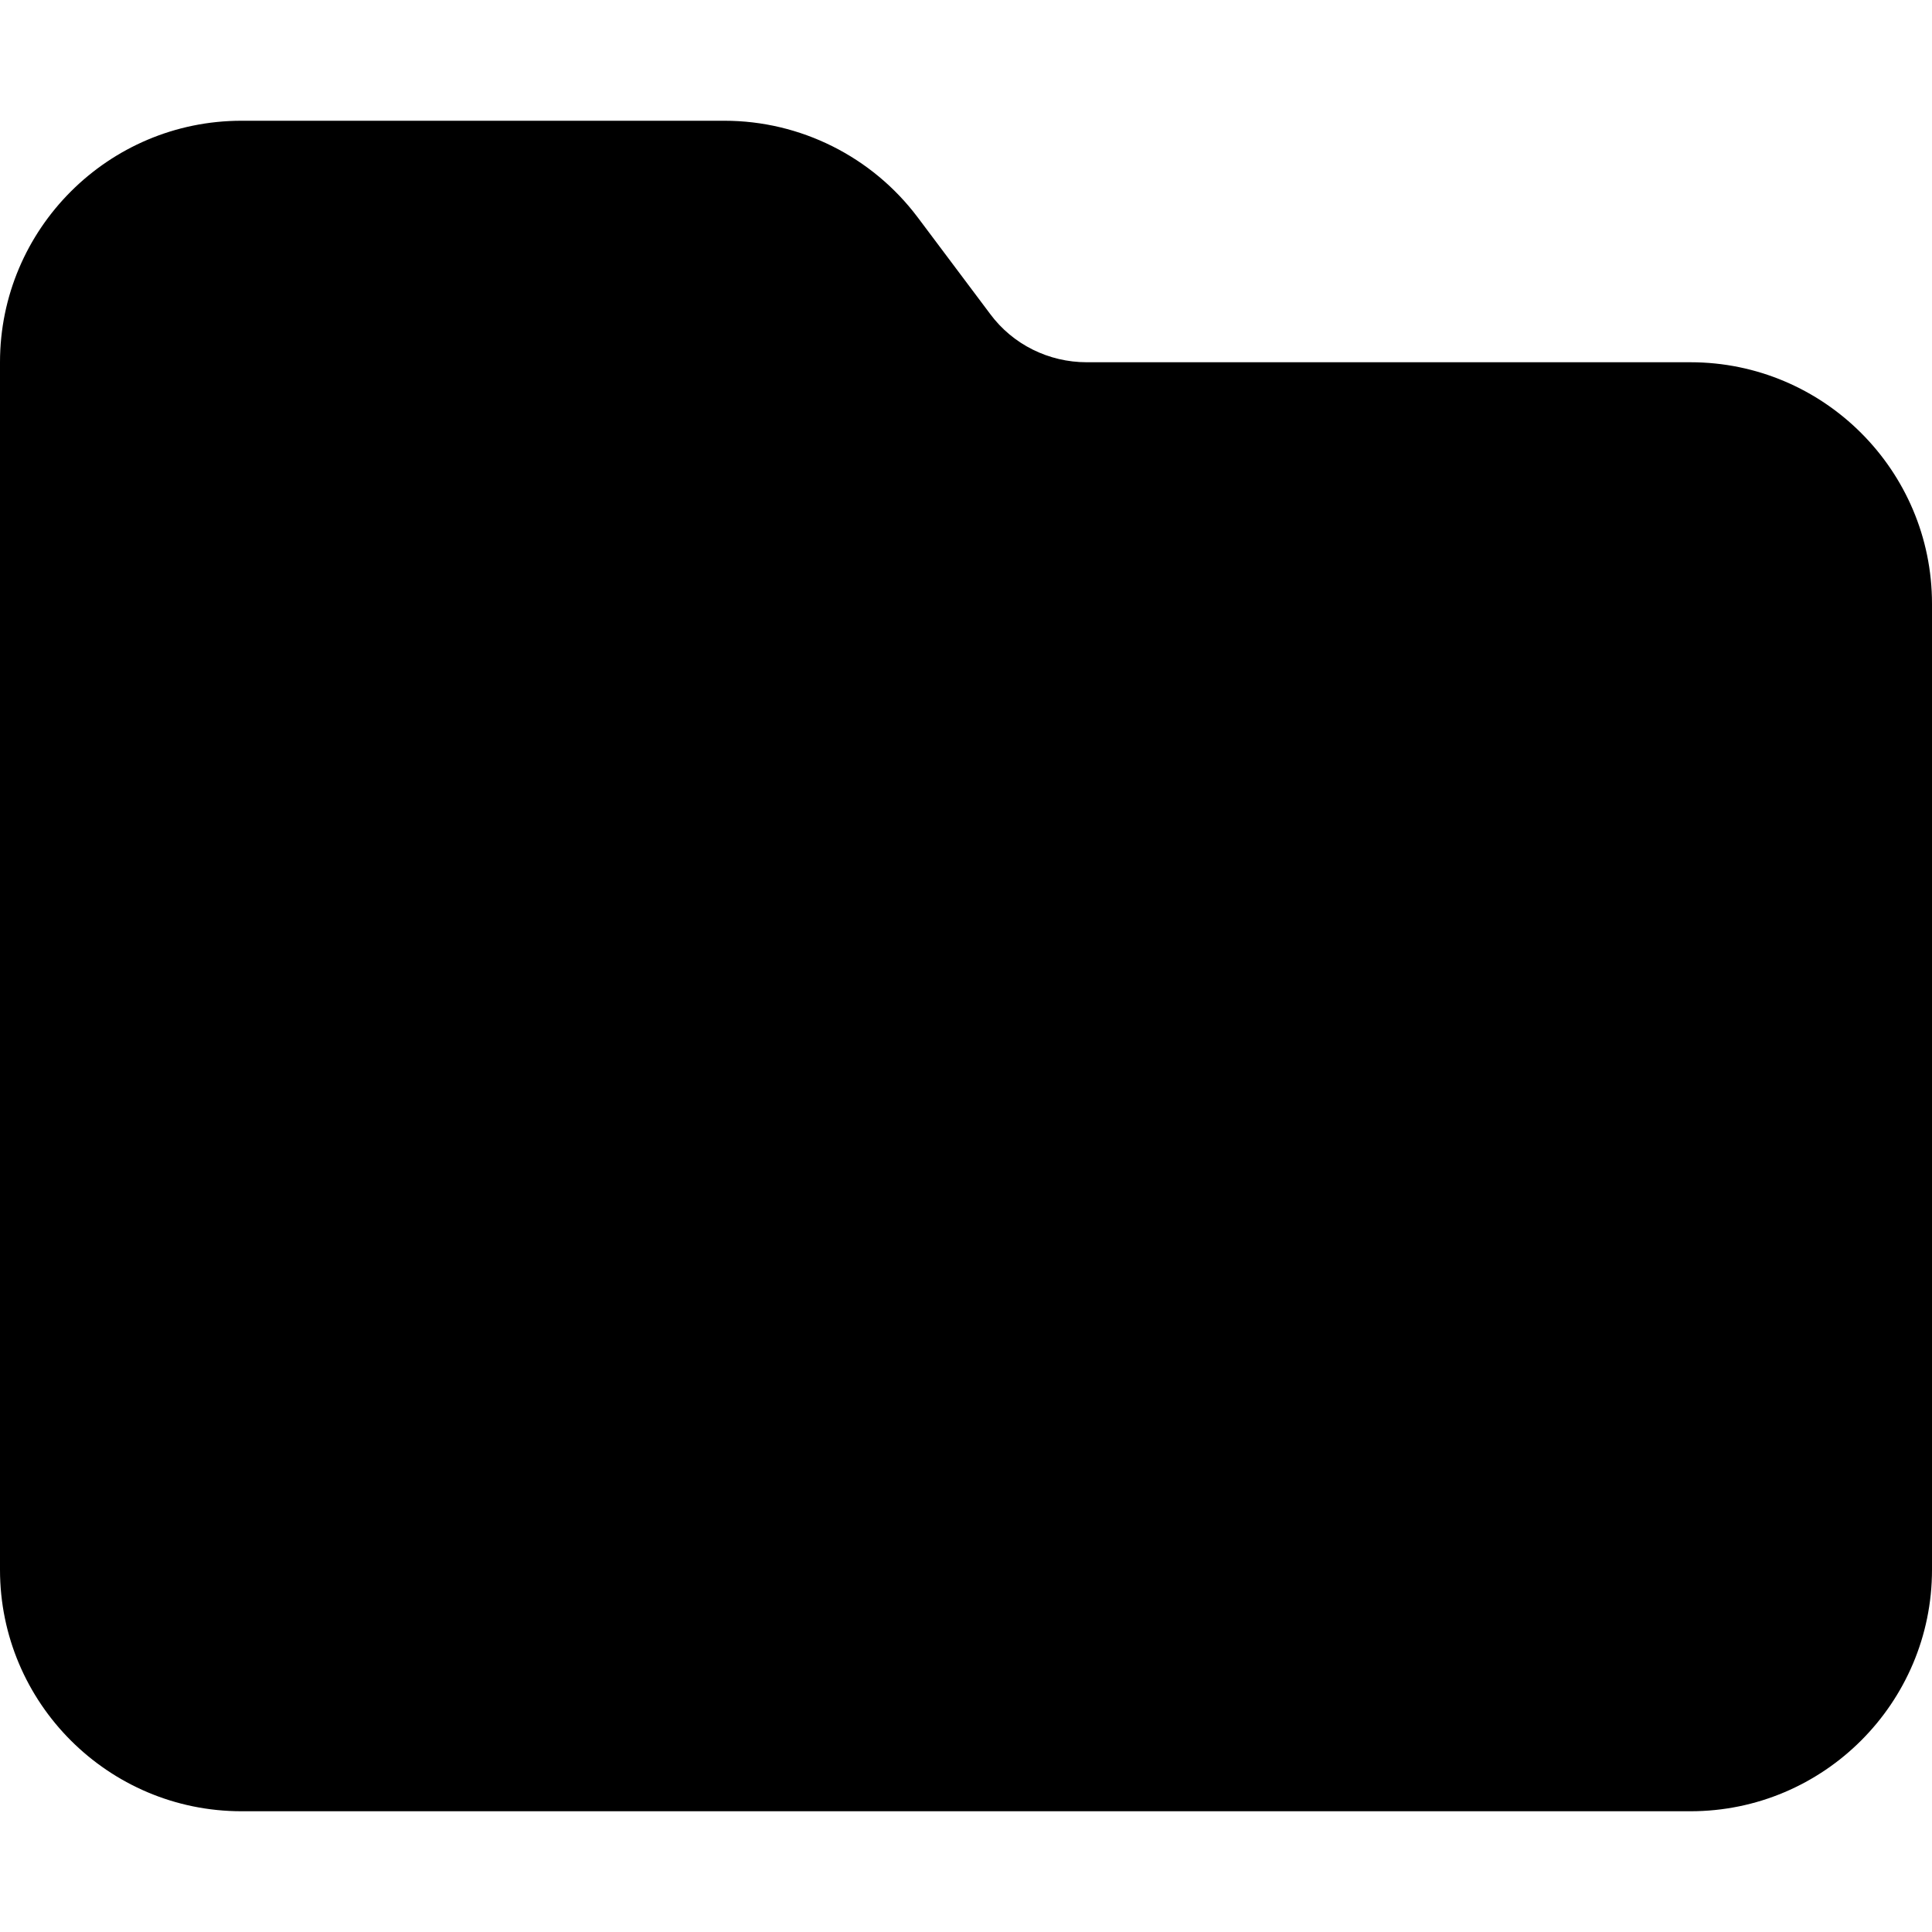
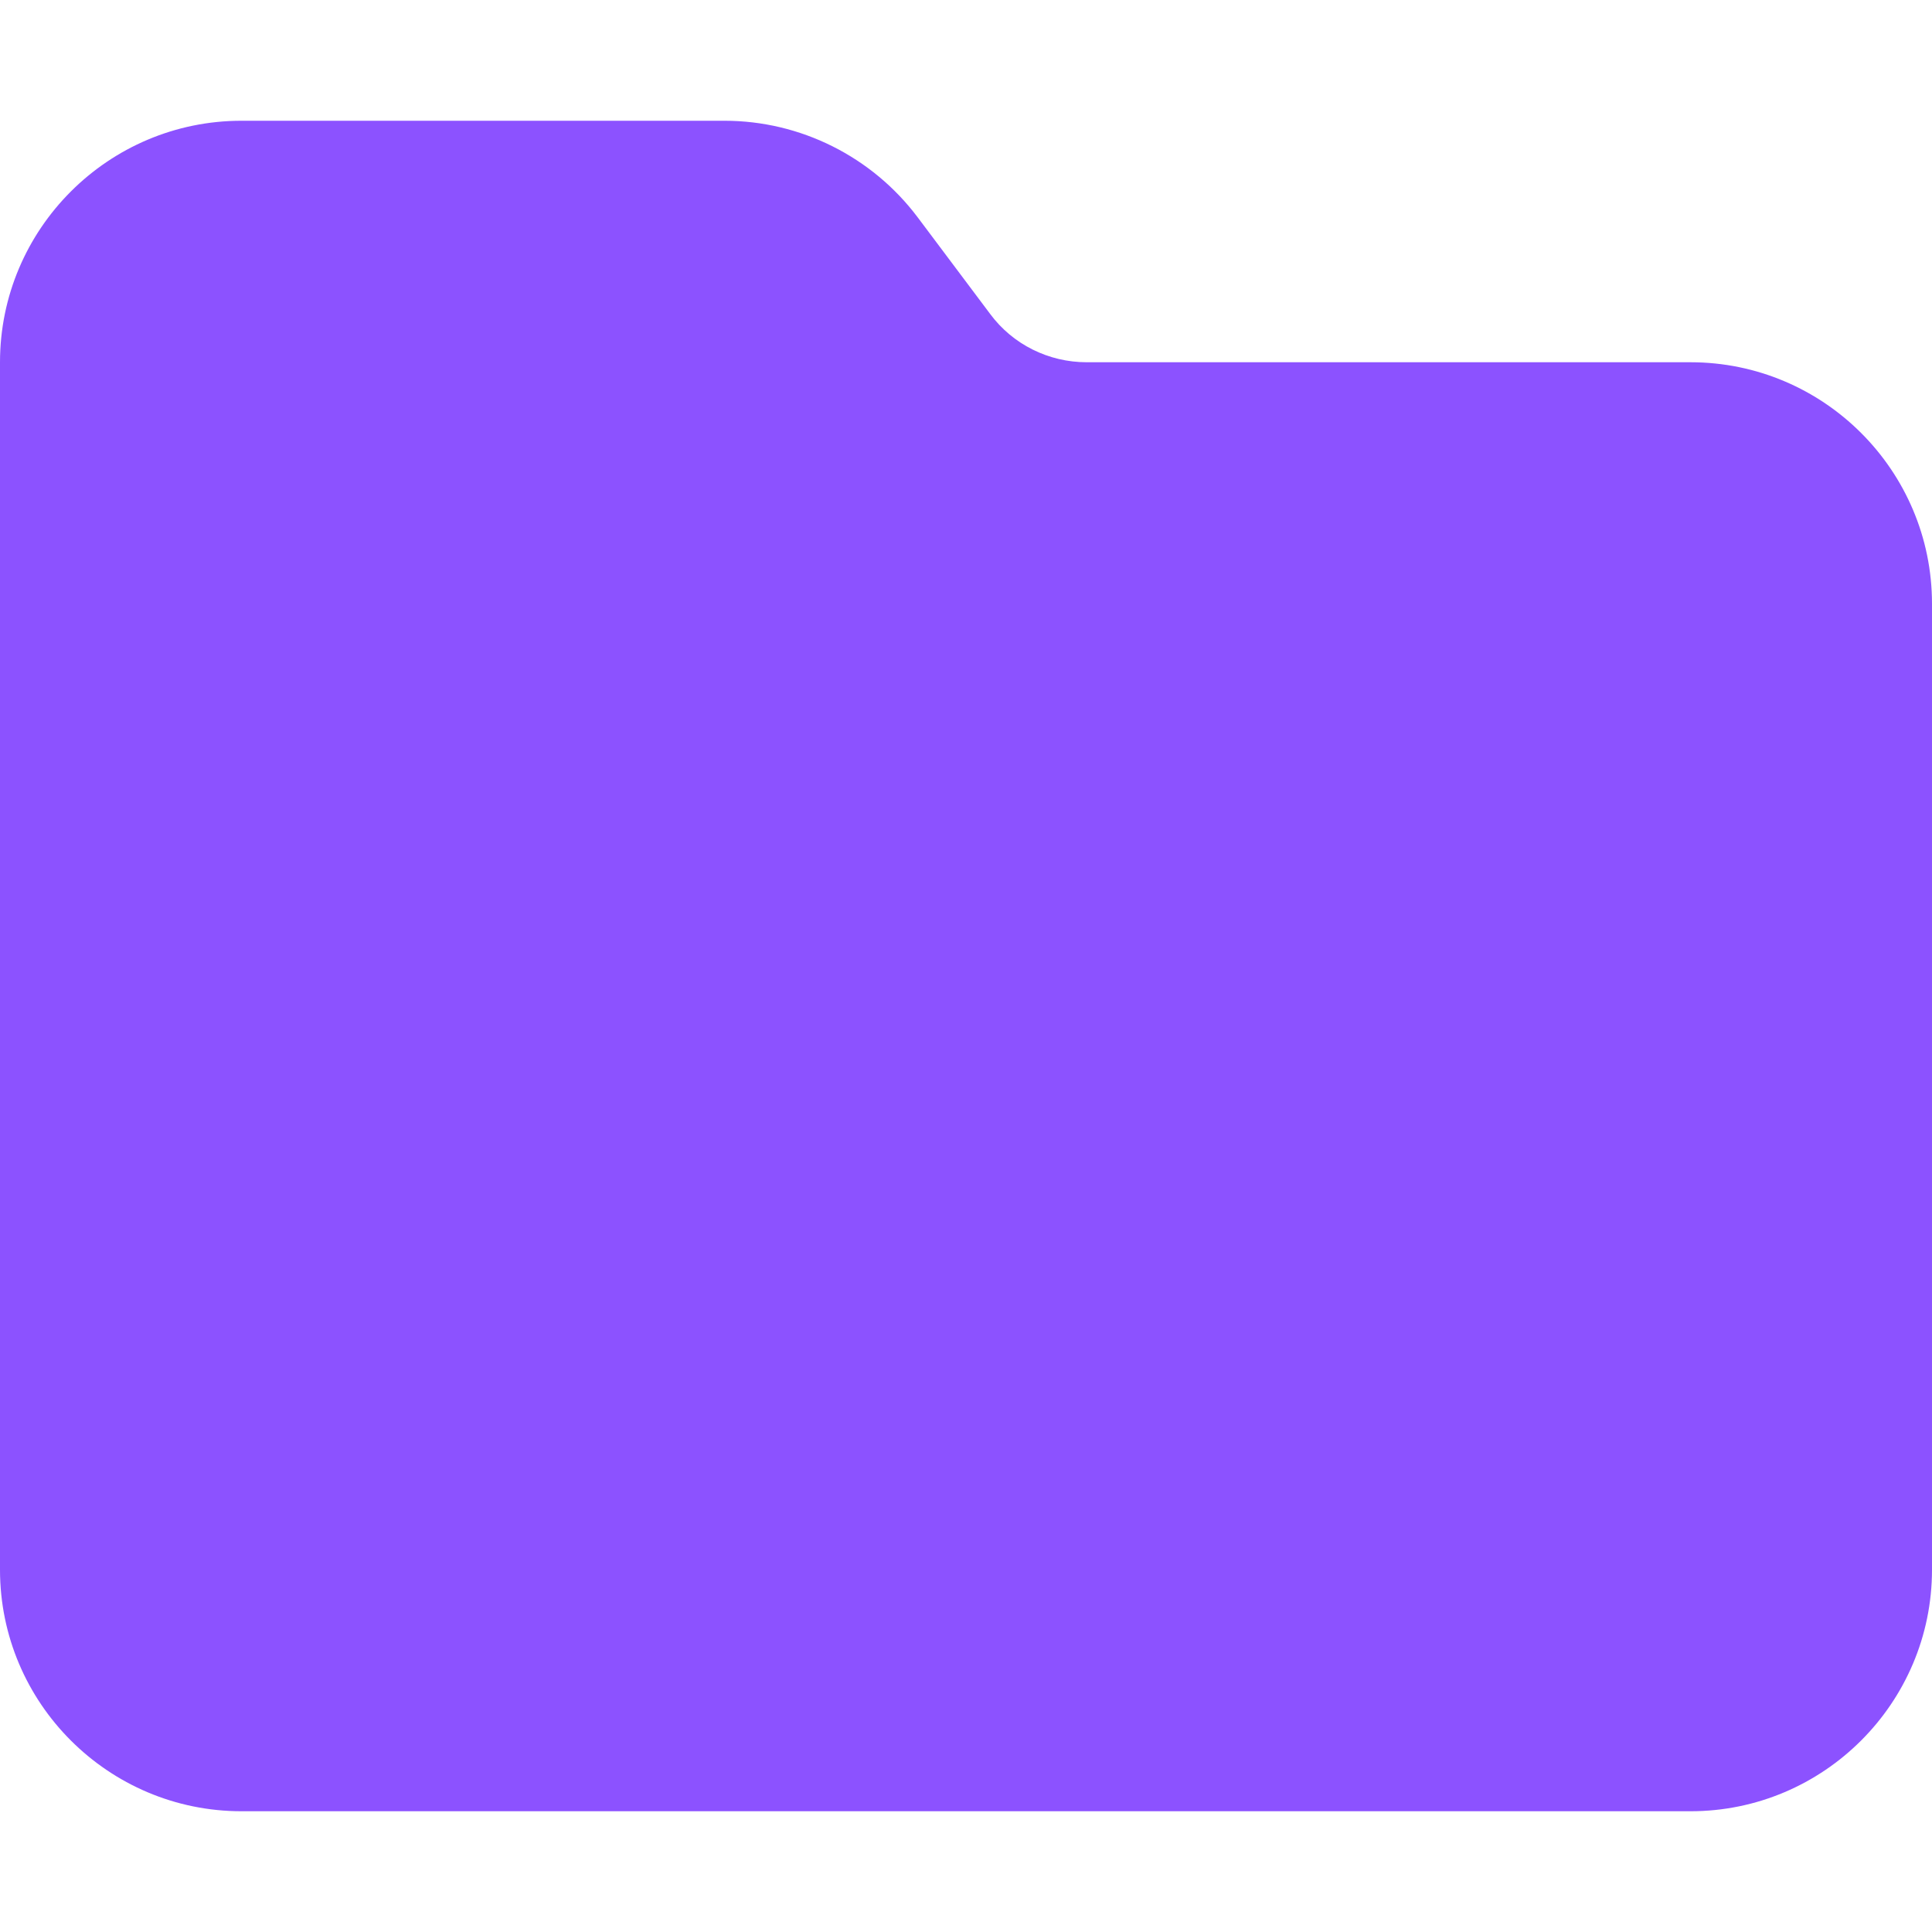
<svg xmlns="http://www.w3.org/2000/svg" viewBox="0 0 512 512">
-   <path d="M64 480H448c35.3 0 64-28.7 64-64V160c0-35.3-28.7-64-64-64H288c-10.1 0-19.6-4.7-25.6-12.8L243.2 57.6C231.1 41.5 212.1 32 192 32H64C28.7 32 0 60.7 0 96V416c0 35.3 28.7 64 64 64z" />
+   <path fill="#8C52FF" d="M64 480H448c35.3 0 64-28.7 64-64V160c0-35.3-28.7-64-64-64H288c-10.1 0-19.6-4.7-25.6-12.8L243.2 57.6C231.1 41.5 212.1 32 192 32H64C28.7 32 0 60.7 0 96V416c0 35.3 28.7 64 64 64z" />
</svg>
